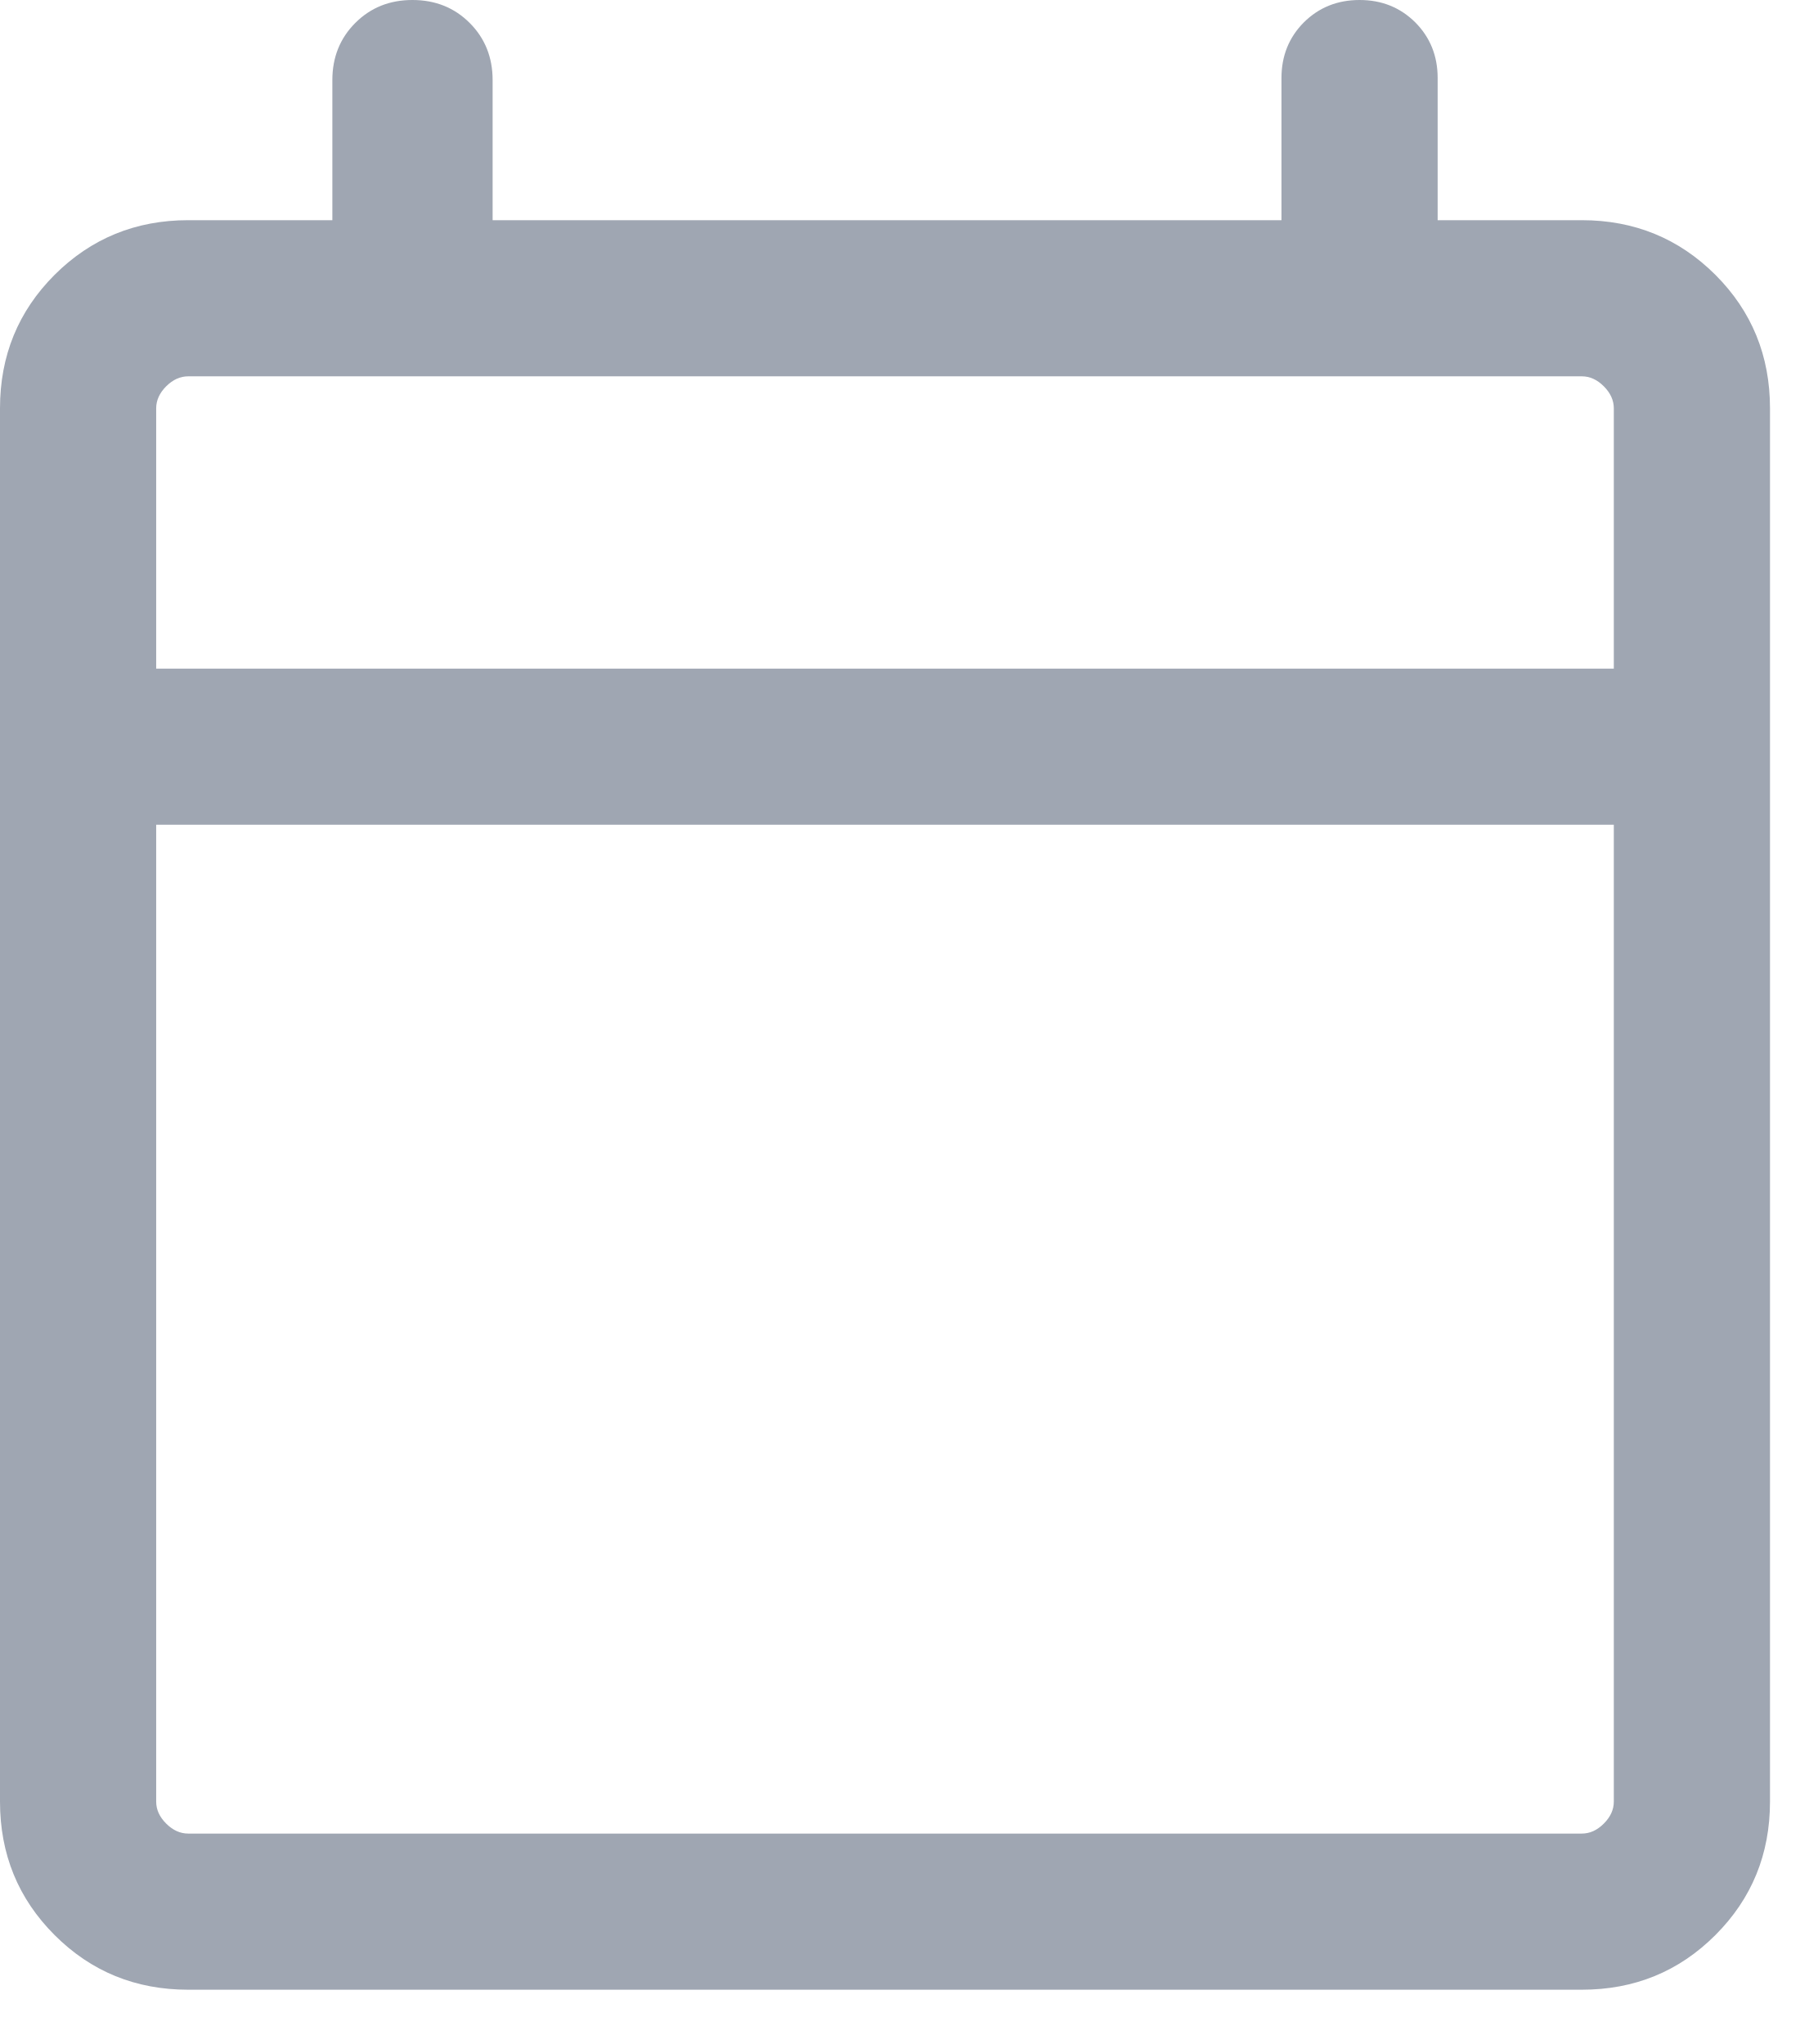
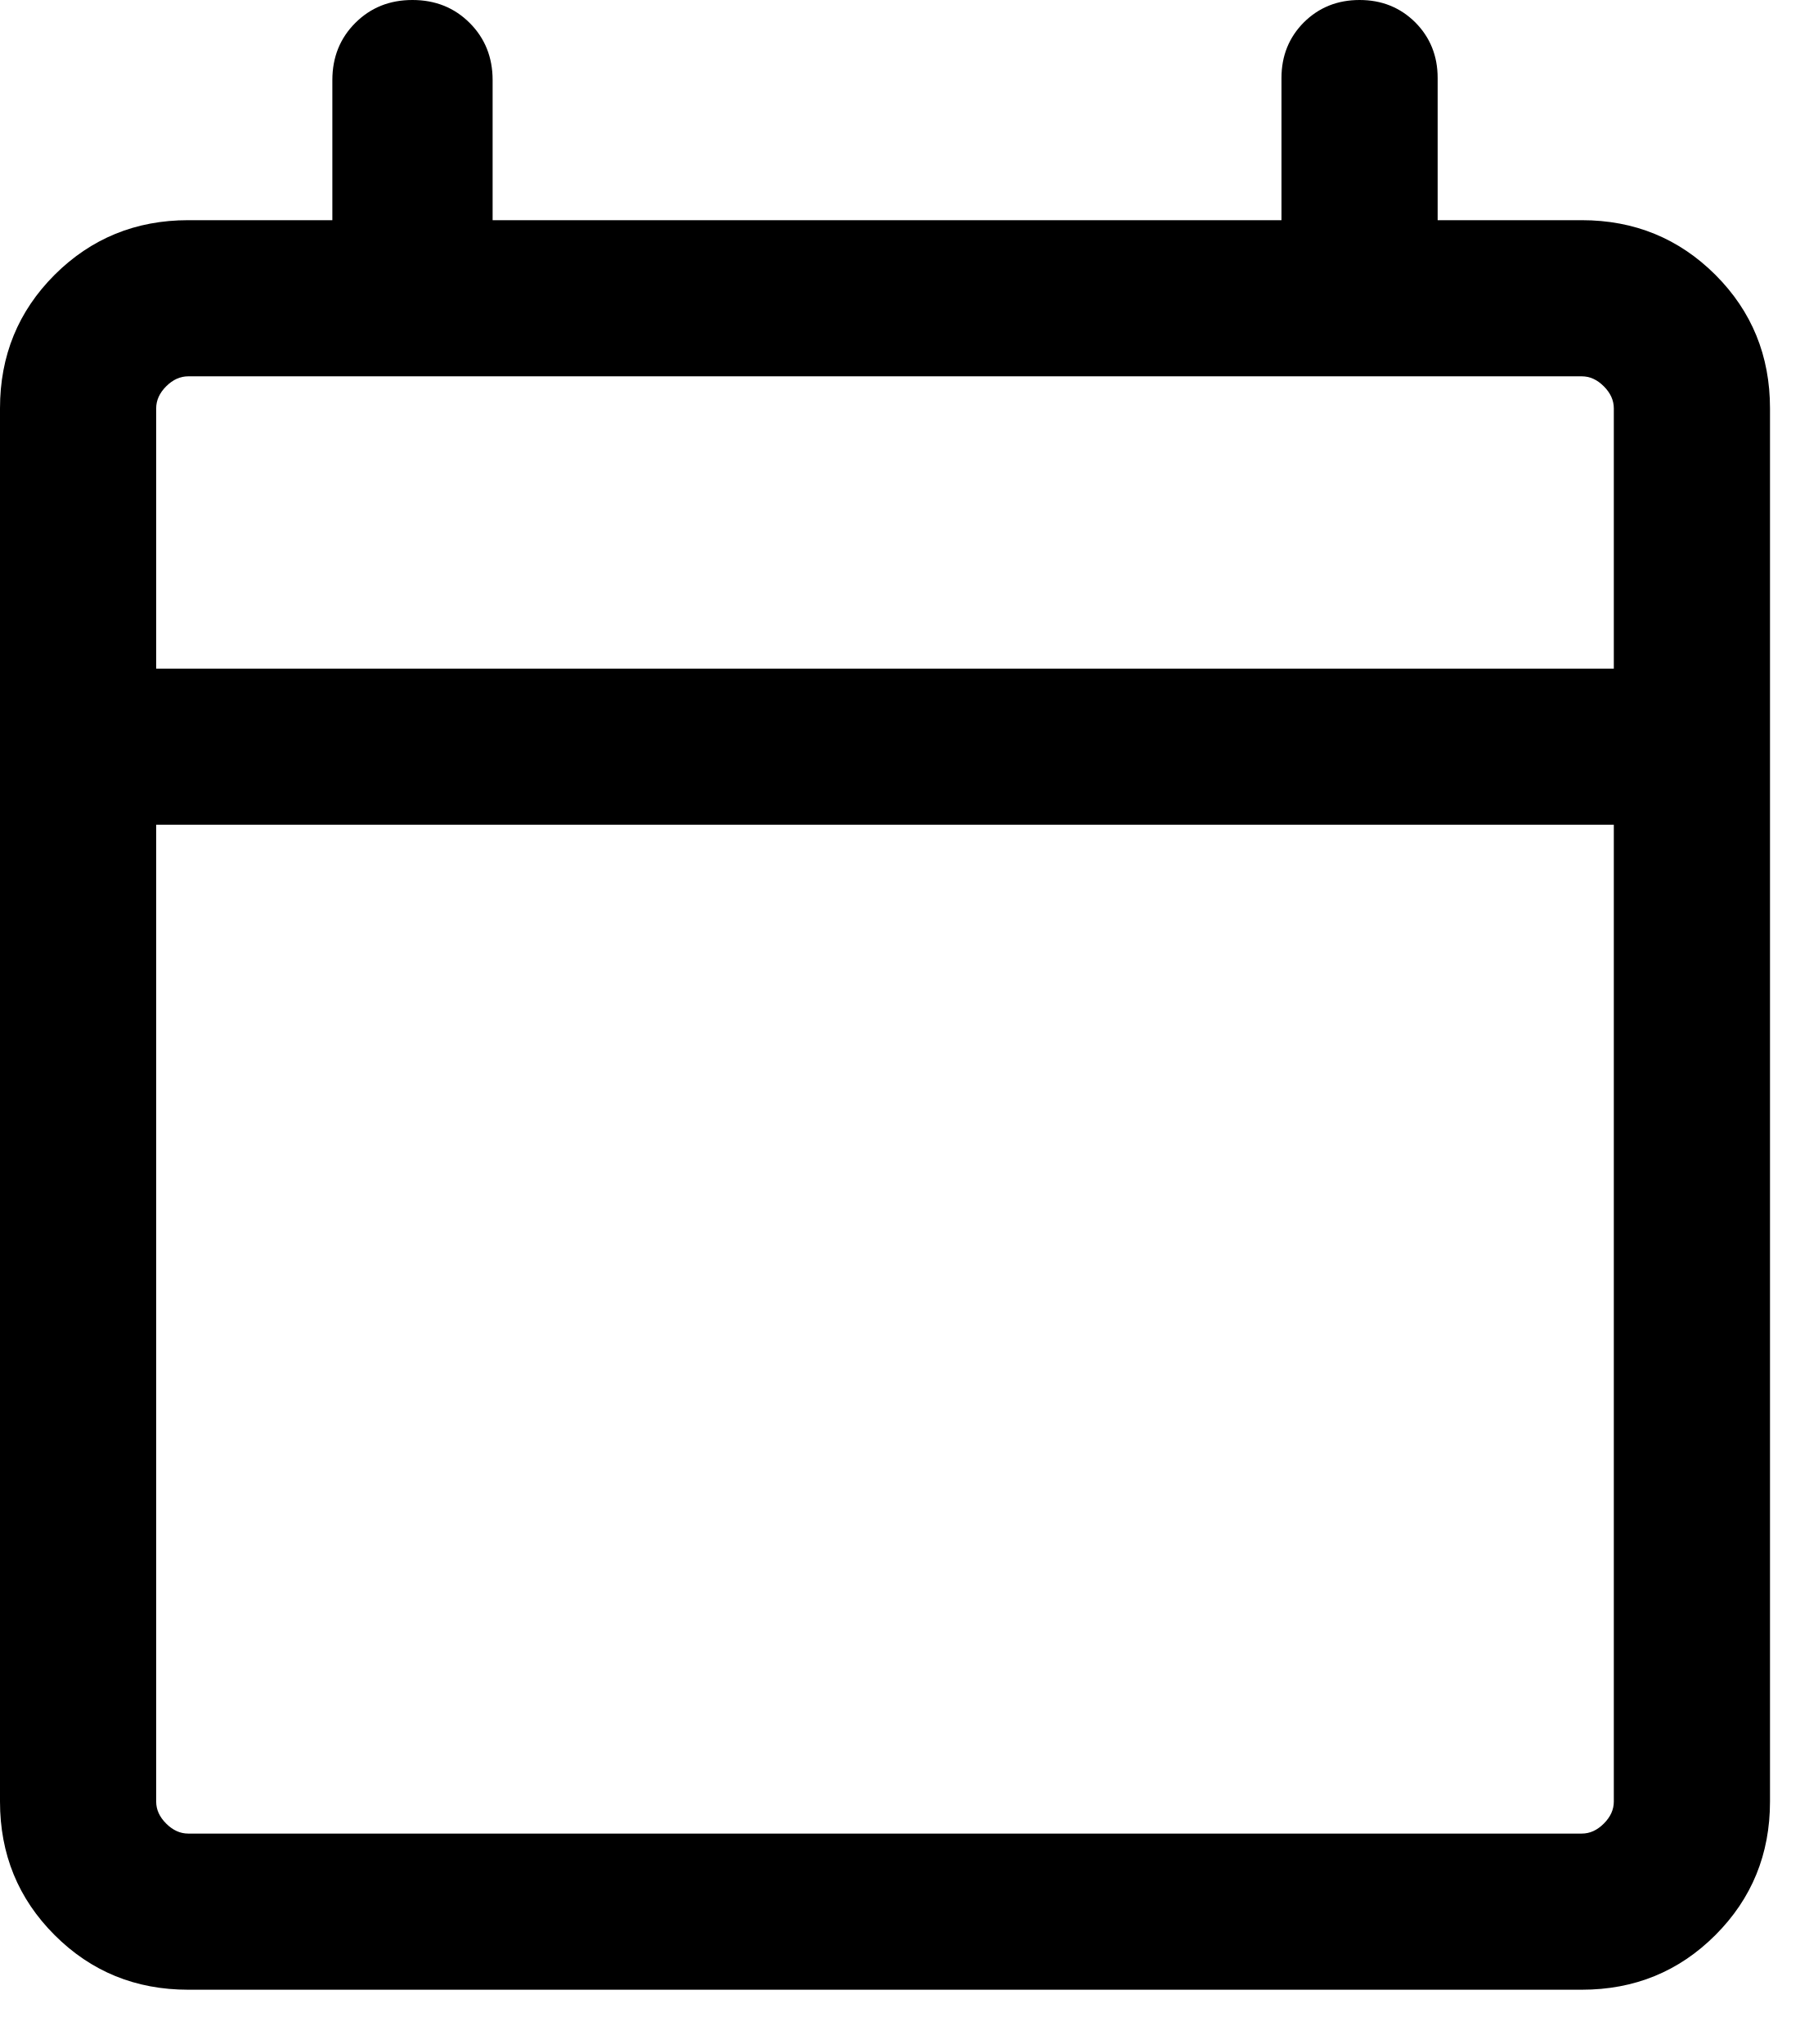
<svg xmlns="http://www.w3.org/2000/svg" width="16" height="18" viewBox="0 0 16 18" fill="none">
-   <path d="M1.657 17.522C1.194 17.522 0.802 17.362 0.481 17.041C0.16 16.72 0 16.328 0 15.865V3.596C0 3.133 0.16 2.741 0.481 2.42C0.802 2.1 1.194 1.939 1.657 1.939H2.926V0.705C2.926 0.504 2.994 0.336 3.128 0.202C3.263 0.067 3.43 0 3.631 0C3.832 0 4 0.067 4.135 0.202C4.269 0.336 4.337 0.504 4.337 0.705V1.939H11.282V0.687C11.282 0.492 11.348 0.329 11.479 0.197C11.611 0.066 11.774 0 11.97 0C12.165 0 12.328 0.066 12.46 0.197C12.591 0.329 12.657 0.492 12.657 0.687V1.939H13.926C14.389 1.939 14.781 2.1 15.102 2.42C15.423 2.741 15.583 3.133 15.583 3.596V15.865C15.583 16.328 15.423 16.72 15.102 17.041C14.781 17.362 14.389 17.522 13.926 17.522H1.657ZM1.657 16.147H13.926C13.997 16.147 14.061 16.118 14.12 16.059C14.179 16 14.208 15.936 14.208 15.865V7.263H1.375V15.865C1.375 15.936 1.404 16 1.463 16.059C1.522 16.118 1.587 16.147 1.657 16.147ZM1.375 5.888H14.208V3.596C14.208 3.526 14.179 3.461 14.12 3.402C14.061 3.343 13.997 3.314 13.926 3.314H1.657C1.587 3.314 1.522 3.343 1.463 3.402C1.404 3.461 1.375 3.526 1.375 3.596V5.888Z" fill="#9FA6B2" />
+   <path d="M1.657 17.522C1.194 17.522 0.802 17.362 0.481 17.041C0.16 16.72 0 16.328 0 15.865V3.596C0 3.133 0.16 2.741 0.481 2.42C0.802 2.1 1.194 1.939 1.657 1.939H2.926V0.705C2.926 0.504 2.994 0.336 3.128 0.202C3.263 0.067 3.43 0 3.631 0C3.832 0 4 0.067 4.135 0.202C4.269 0.336 4.337 0.504 4.337 0.705V1.939H11.282V0.687C11.282 0.492 11.348 0.329 11.479 0.197C11.611 0.066 11.774 0 11.97 0C12.165 0 12.328 0.066 12.46 0.197C12.591 0.329 12.657 0.492 12.657 0.687V1.939H13.926C14.389 1.939 14.781 2.1 15.102 2.42C15.423 2.741 15.583 3.133 15.583 3.596V15.865C15.583 16.328 15.423 16.72 15.102 17.041C14.781 17.362 14.389 17.522 13.926 17.522H1.657ZM1.657 16.147H13.926C13.997 16.147 14.061 16.118 14.12 16.059C14.179 16 14.208 15.936 14.208 15.865V7.263H1.375V15.865C1.375 15.936 1.404 16 1.463 16.059C1.522 16.118 1.587 16.147 1.657 16.147ZM1.375 5.888H14.208V3.596C14.208 3.526 14.179 3.461 14.12 3.402C14.061 3.343 13.997 3.314 13.926 3.314H1.657C1.587 3.314 1.522 3.343 1.463 3.402C1.404 3.461 1.375 3.526 1.375 3.596V5.888Z" fill="currentColor" />
</svg>
